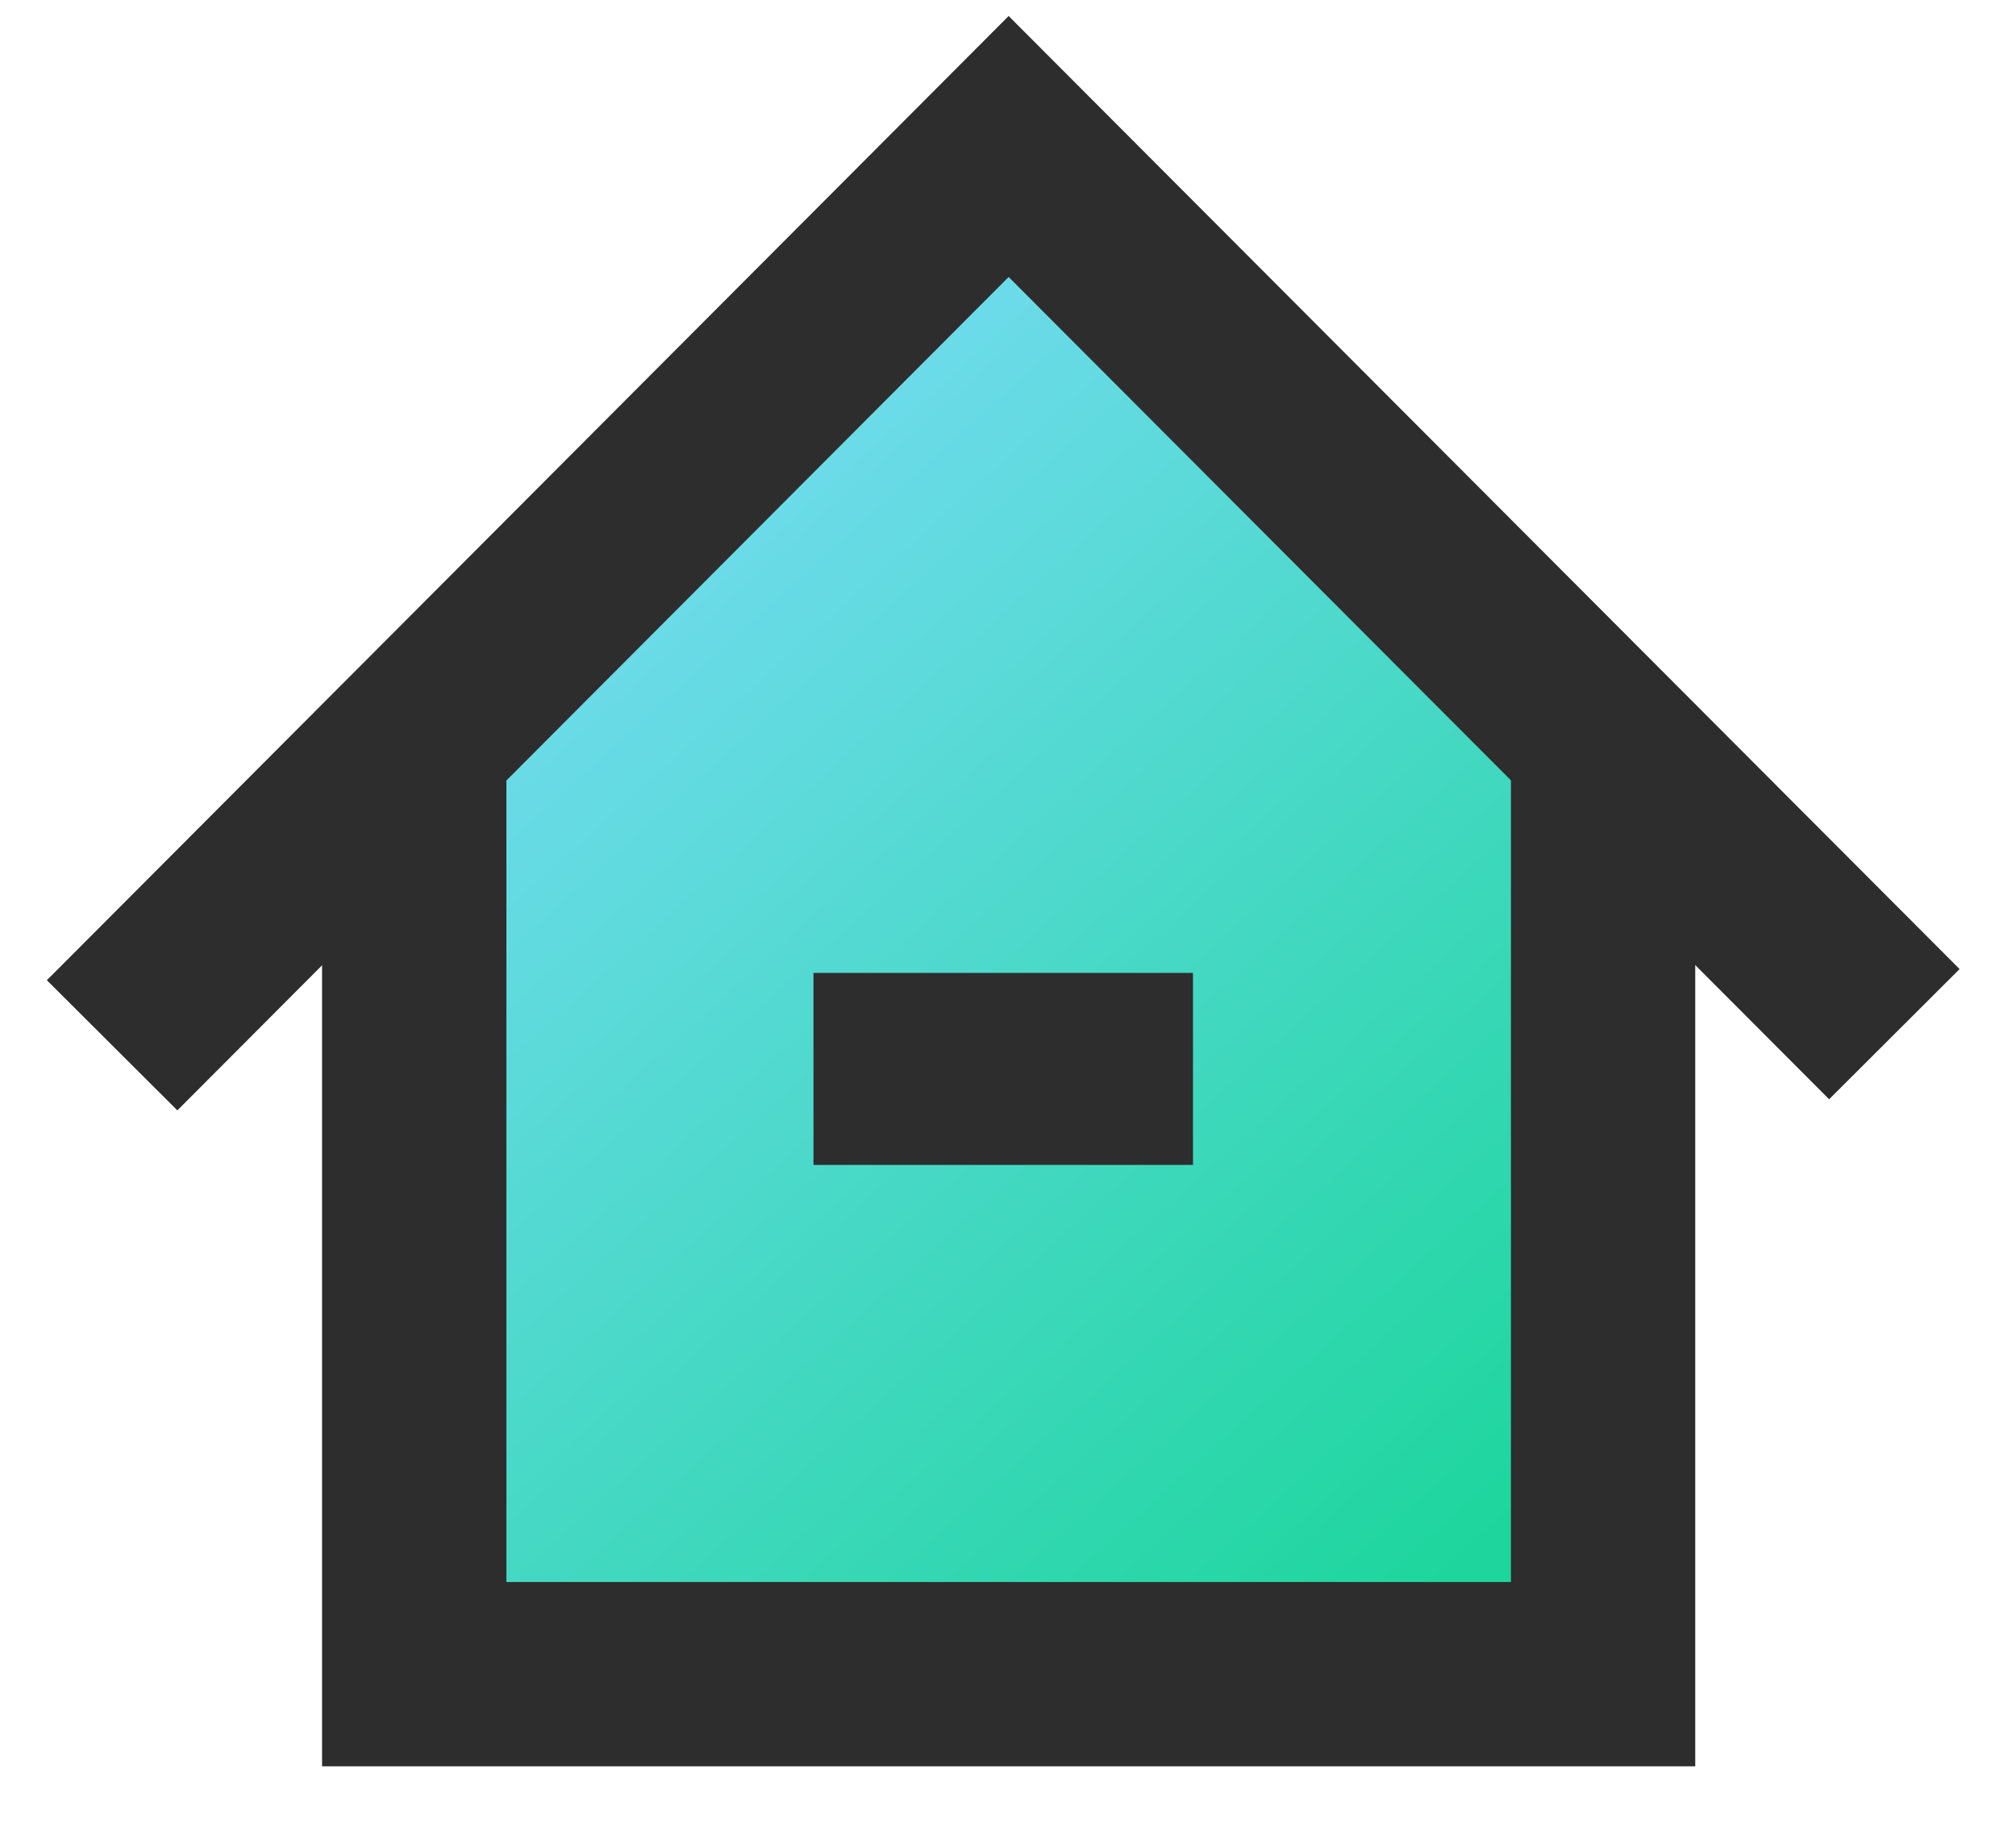
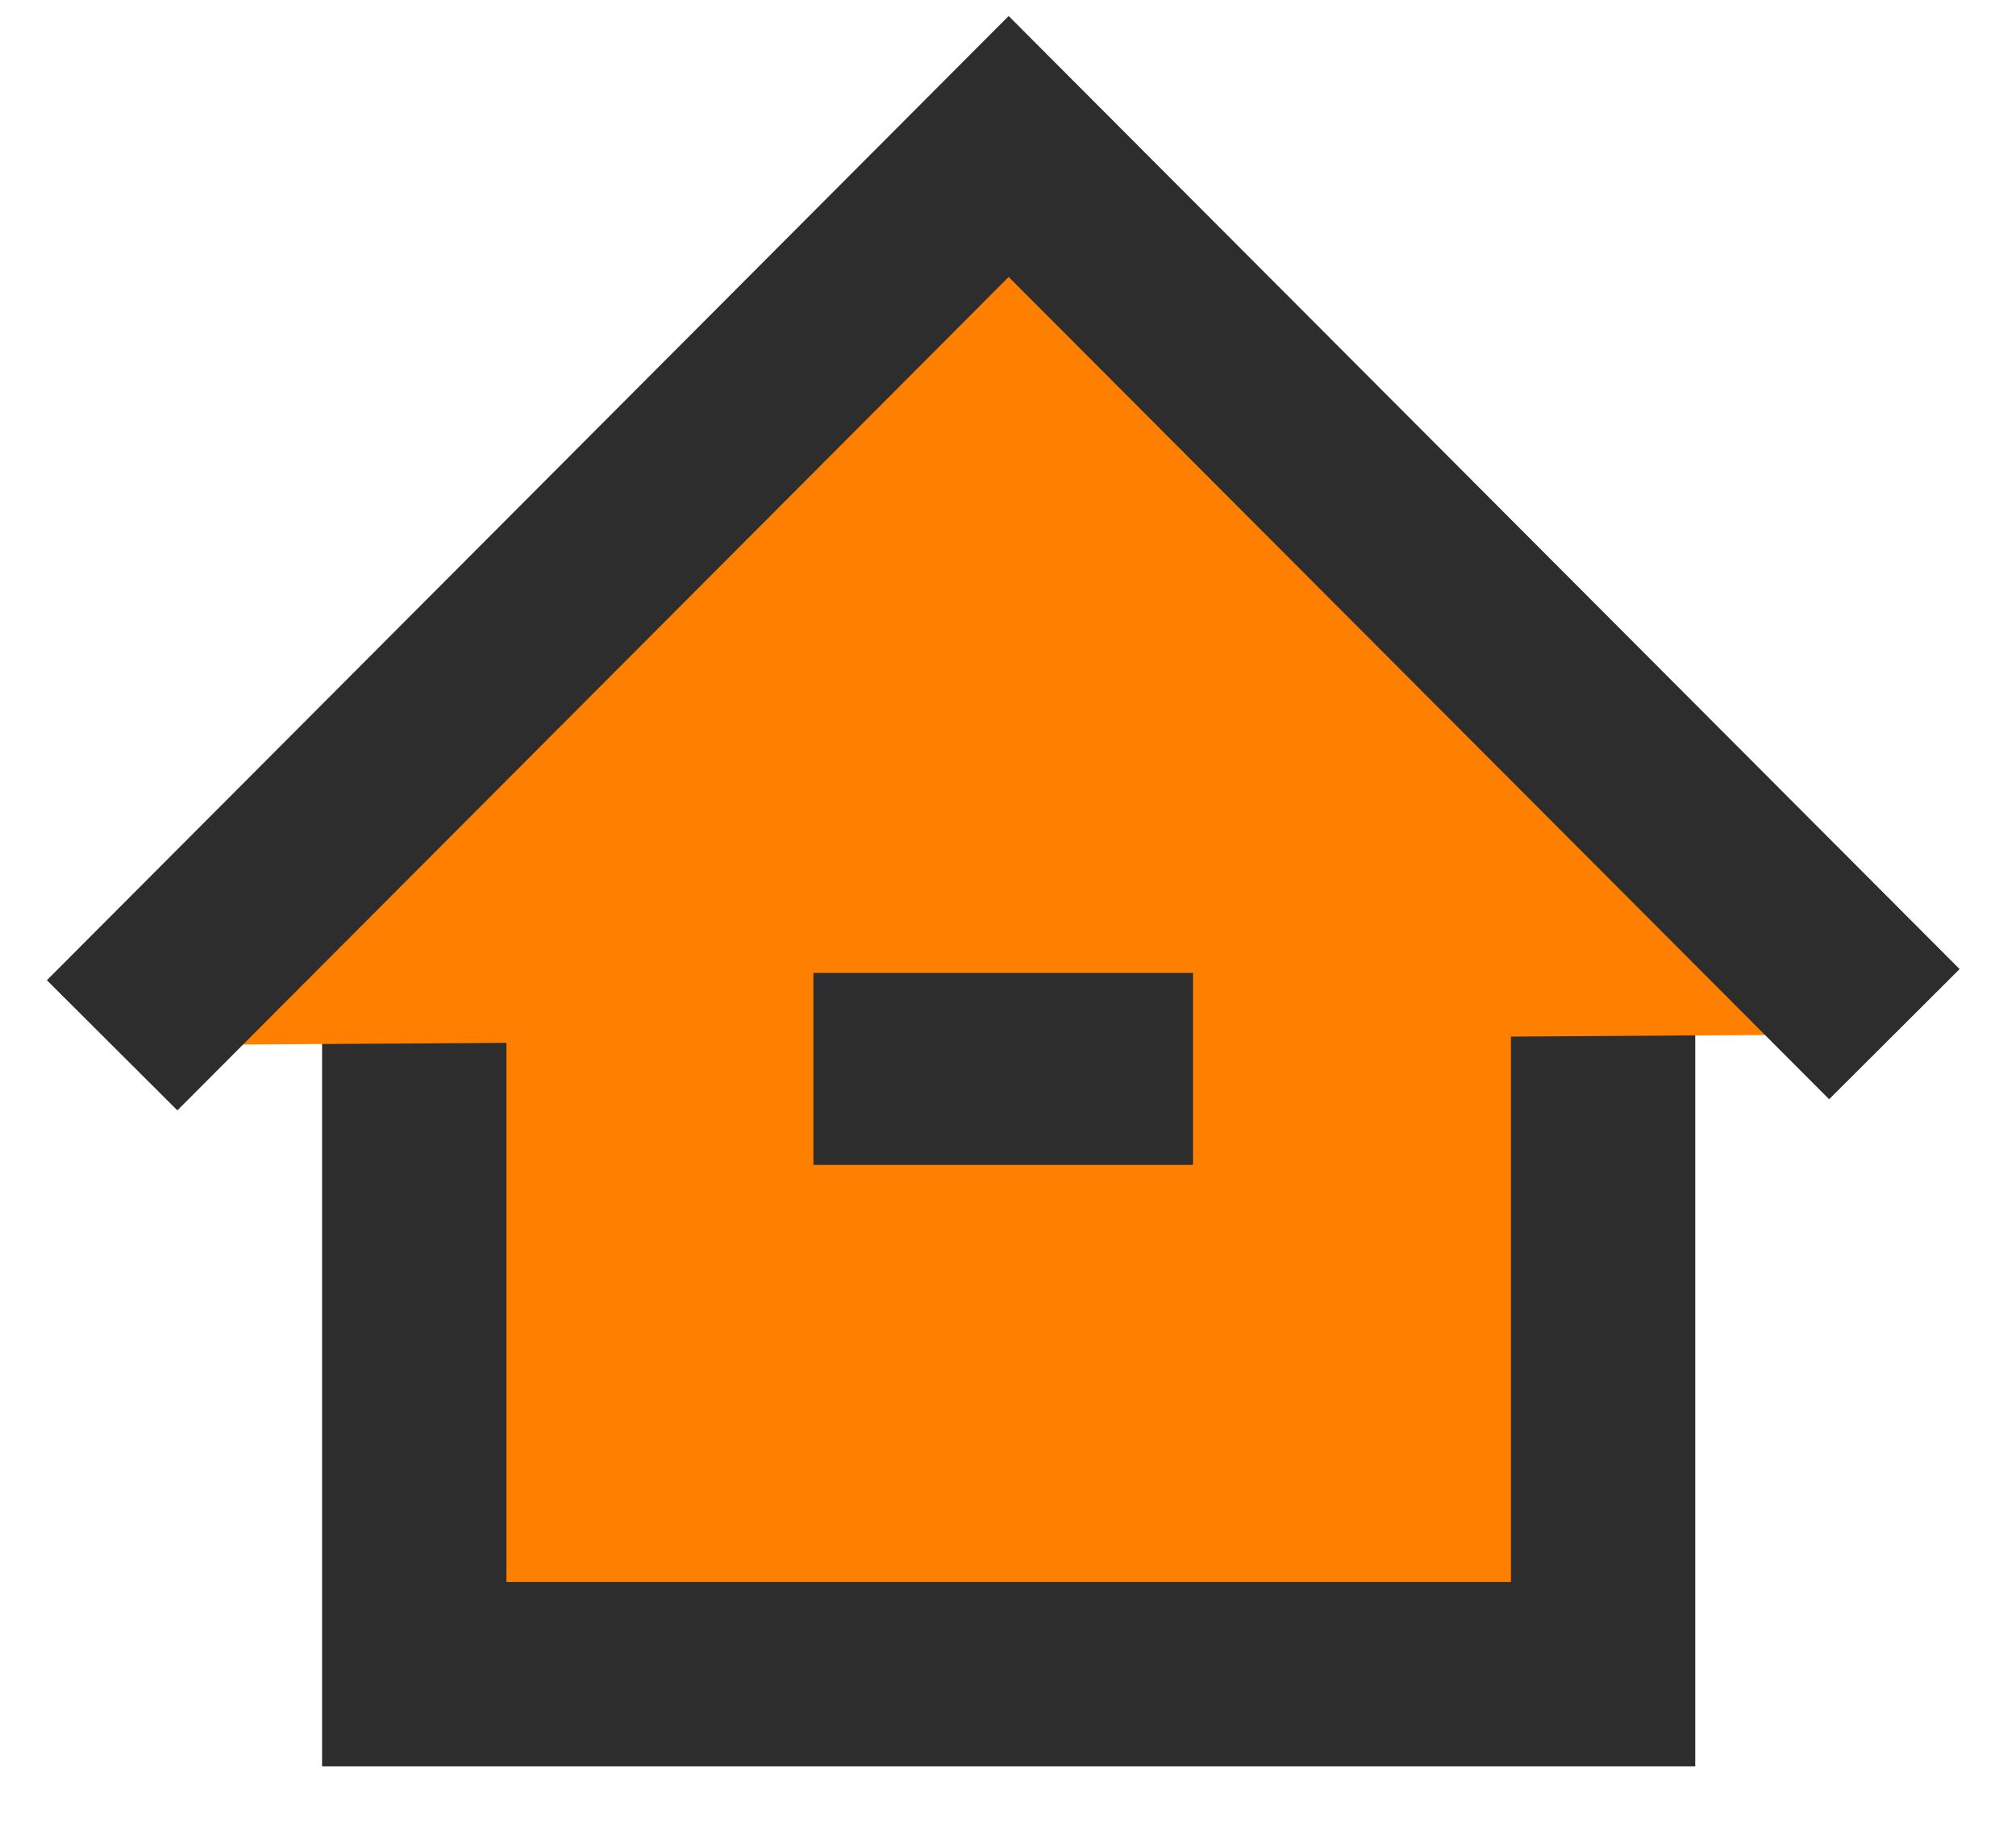
- <svg xmlns="http://www.w3.org/2000/svg" width="21px" height="19px" viewBox="0 0 21 19" version="1.1">
+ <svg xmlns="http://www.w3.org/2000/svg" width="21" height="19" version="1.1">
+   <rect id="backgroundrect" width="21" height="19" x="0" y="0" fill="none" stroke="none" />
  <defs>
    <linearGradient x1="16.358%" y1="0%" x2="84.816%" y2="95.198%" id="linearGradient-1">
      <stop stop-color="#82DCFF" offset="0%" />
      <stop stop-color="#1ED69D" offset="100%" />
    </linearGradient>
  </defs>
-   <g id="页面-1" stroke="none" stroke-width="1" fill="none" fill-rule="evenodd">
-     <g id="Home" transform="translate(-35, -850)">
-       <g id="Home导航" transform="translate(0, 817)">
-         <g id="item1备份" transform="translate(26.79528, 29.96)">
-           <g id="icon_home" transform="translate(9.27759, 3.82)">
-             <polygon id="路径-2" fill="url(#linearGradient-1)" points="9.434 0.746 3.242 7.72 3.242 16.66 15.626 16.66 15.626 6.864" />
-             <polyline id="Stroke-1" stroke="#2D2D2D" stroke-width="1.92" points="15.626 6.864 15.626 16.66 3.242 16.66 3.242 6.864" />
-             <polyline id="Stroke-3" stroke="#2D2D2D" stroke-width="1.92" points="0.095 10.109 9.434 0.746 18.66 9.993" />
-             <line x1="7.401" y1="10.355" x2="11.354" y2="10.355" id="路径-3" stroke="#2D2D2D" stroke-width="2" />
+   <g class="currentLayer" style="">
+     <g id="页面-1" stroke="none" stroke-width="1" fill="#ff7f00" fill-rule="evenodd" class="selected" fill-opacity="1">
+       <g id="Home" fill="#ff7f00">
+         <g id="Home导航" fill="#ff7f00">
+           <g id="item1备份" fill="#ff7f00">
+             <g id="icon_home" fill="#ff7f00">
+               <polygon id="路径-2" fill="#ff7f00" points="10.507,1.526 4.315,8.5 4.315,17.44 16.699,17.44 16.699,7.644 " />
+               <polyline id="Stroke-1" stroke="#2D2D2D" stroke-width="1.92" points="16.699,7.644 16.699,17.44 4.315,17.44 4.315,7.644 " fill="#ff7f00" />
+               <polyline id="Stroke-3" stroke="#2D2D2D" stroke-width="1.92" points="1.168,10.889 10.507,1.526 19.733,10.773 " fill="#ff7f00" />
+               <line x1="8.473" y1="11.135" x2="12.427" y2="11.135" id="路径-3" stroke="#2D2D2D" stroke-width="2" />
+             </g>
          </g>
        </g>
      </g>
    </g>
  </g>
</svg>
